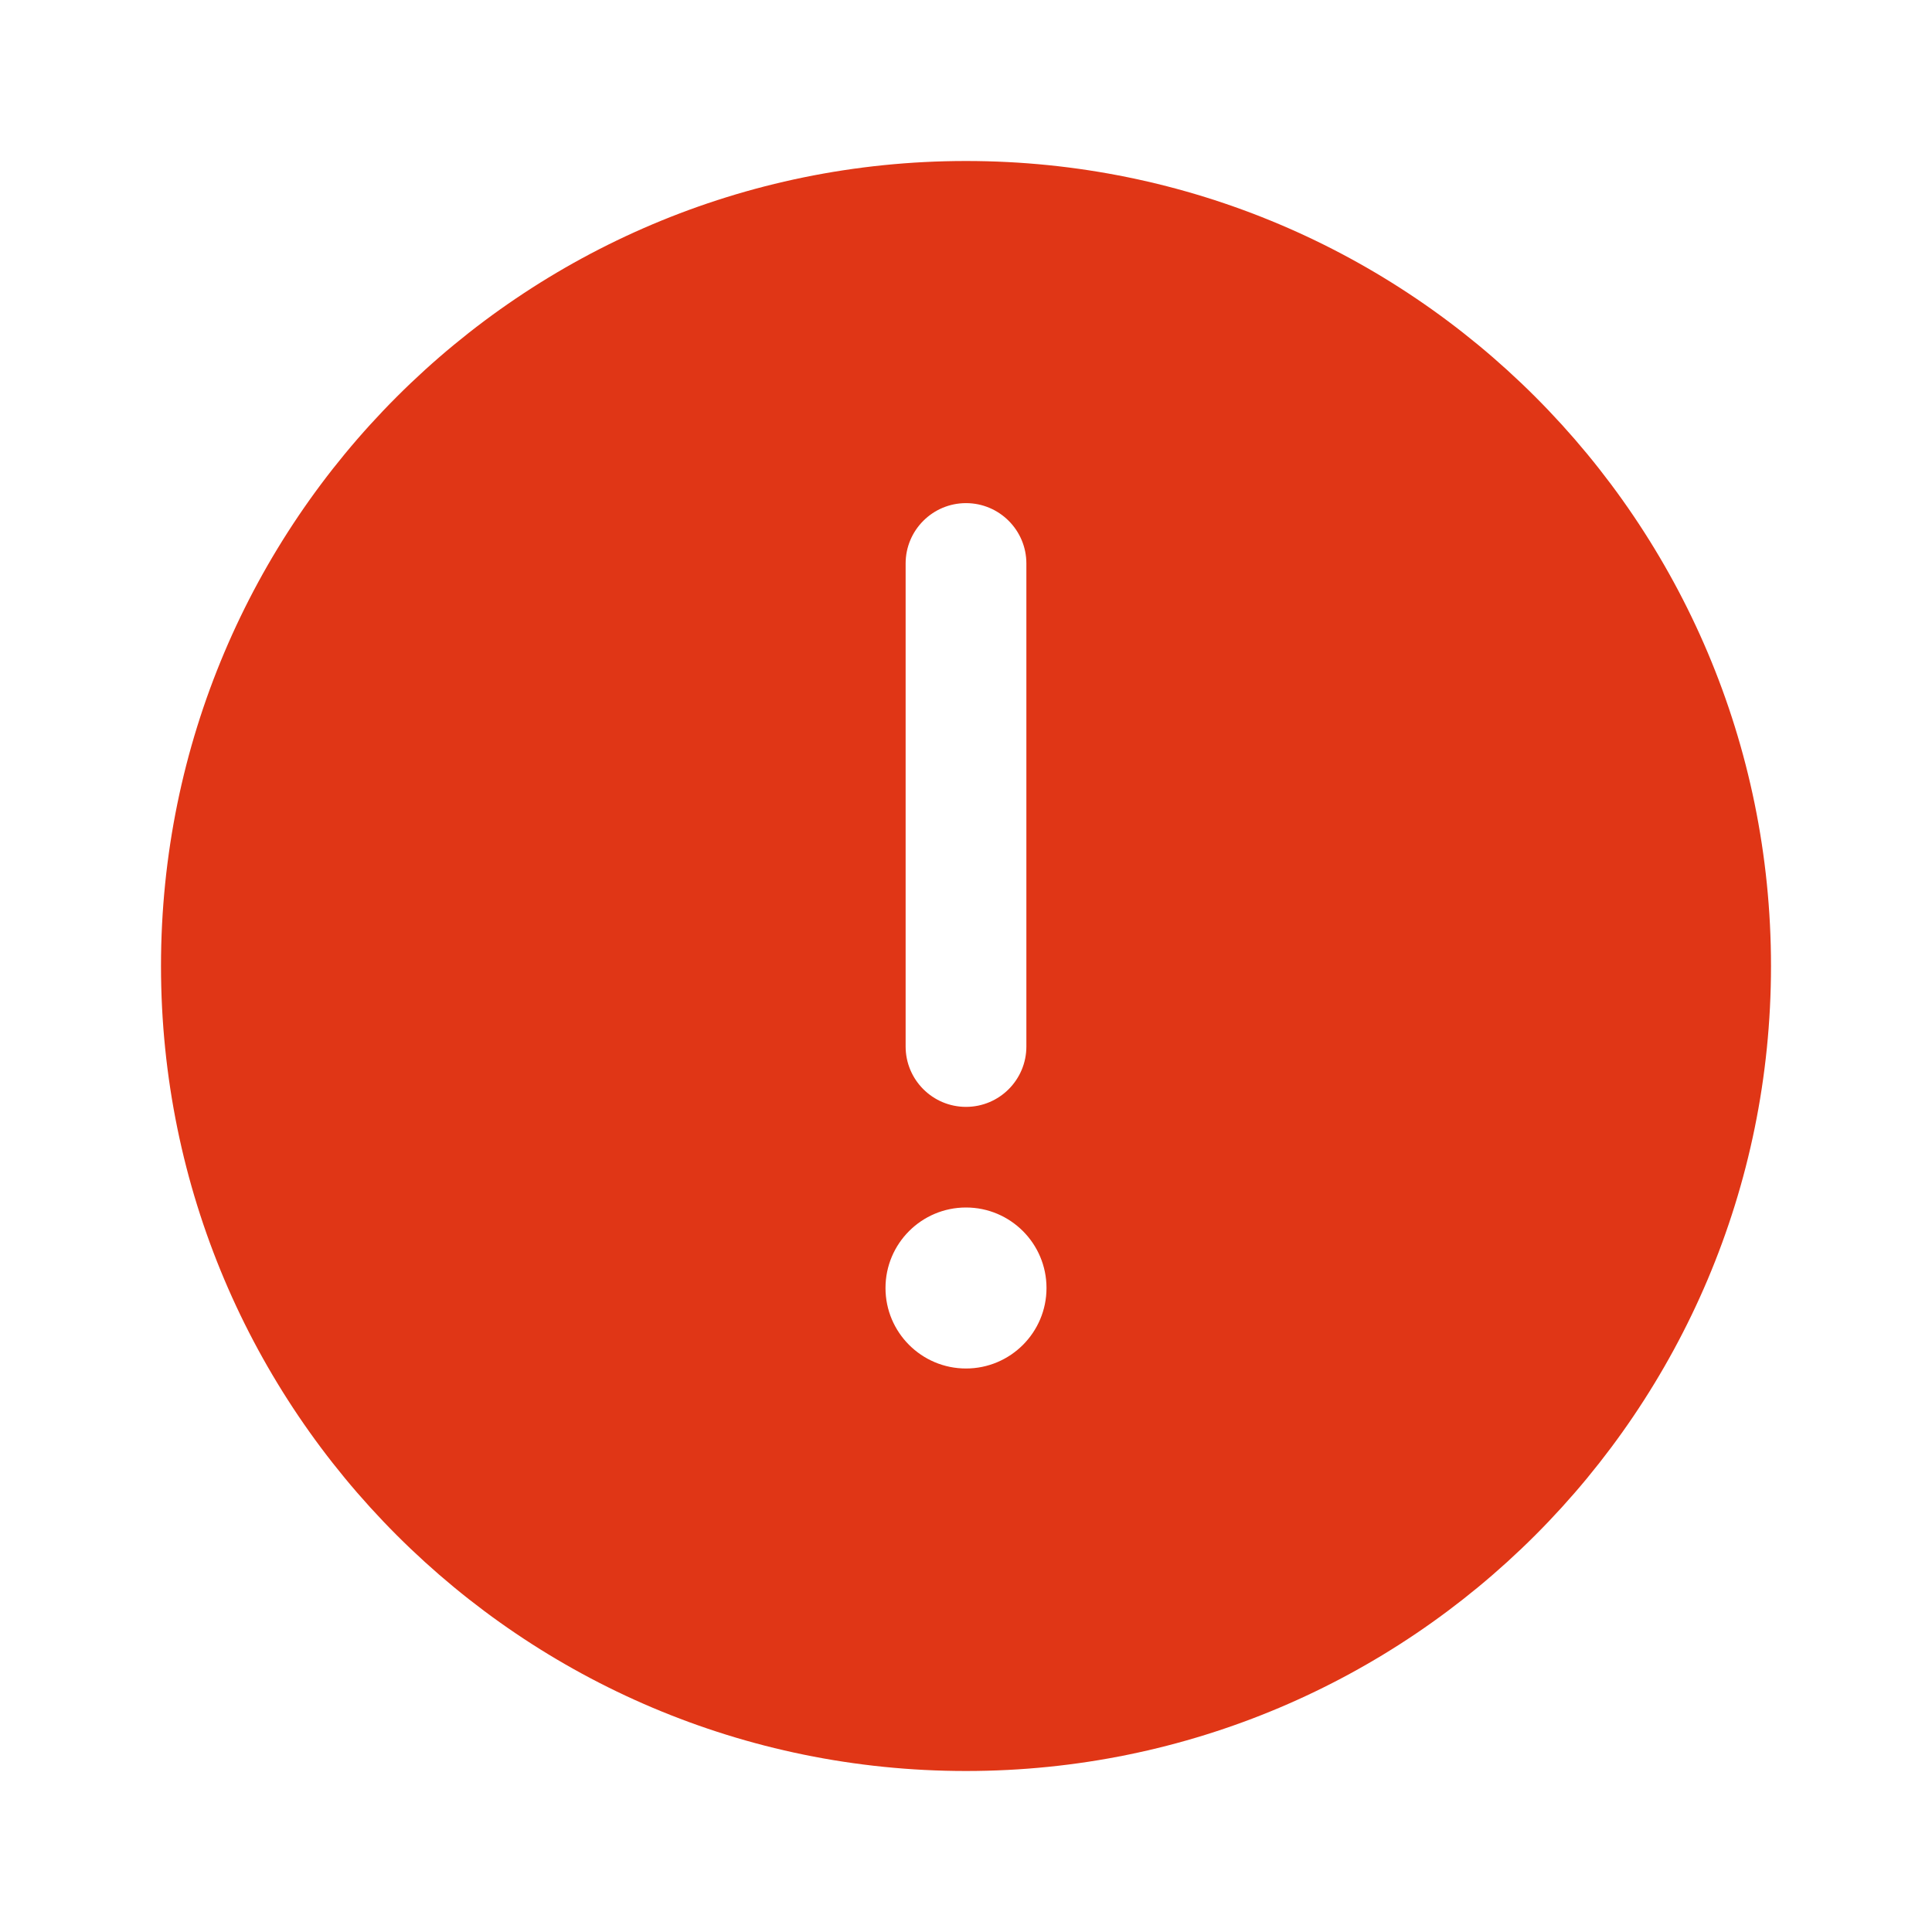
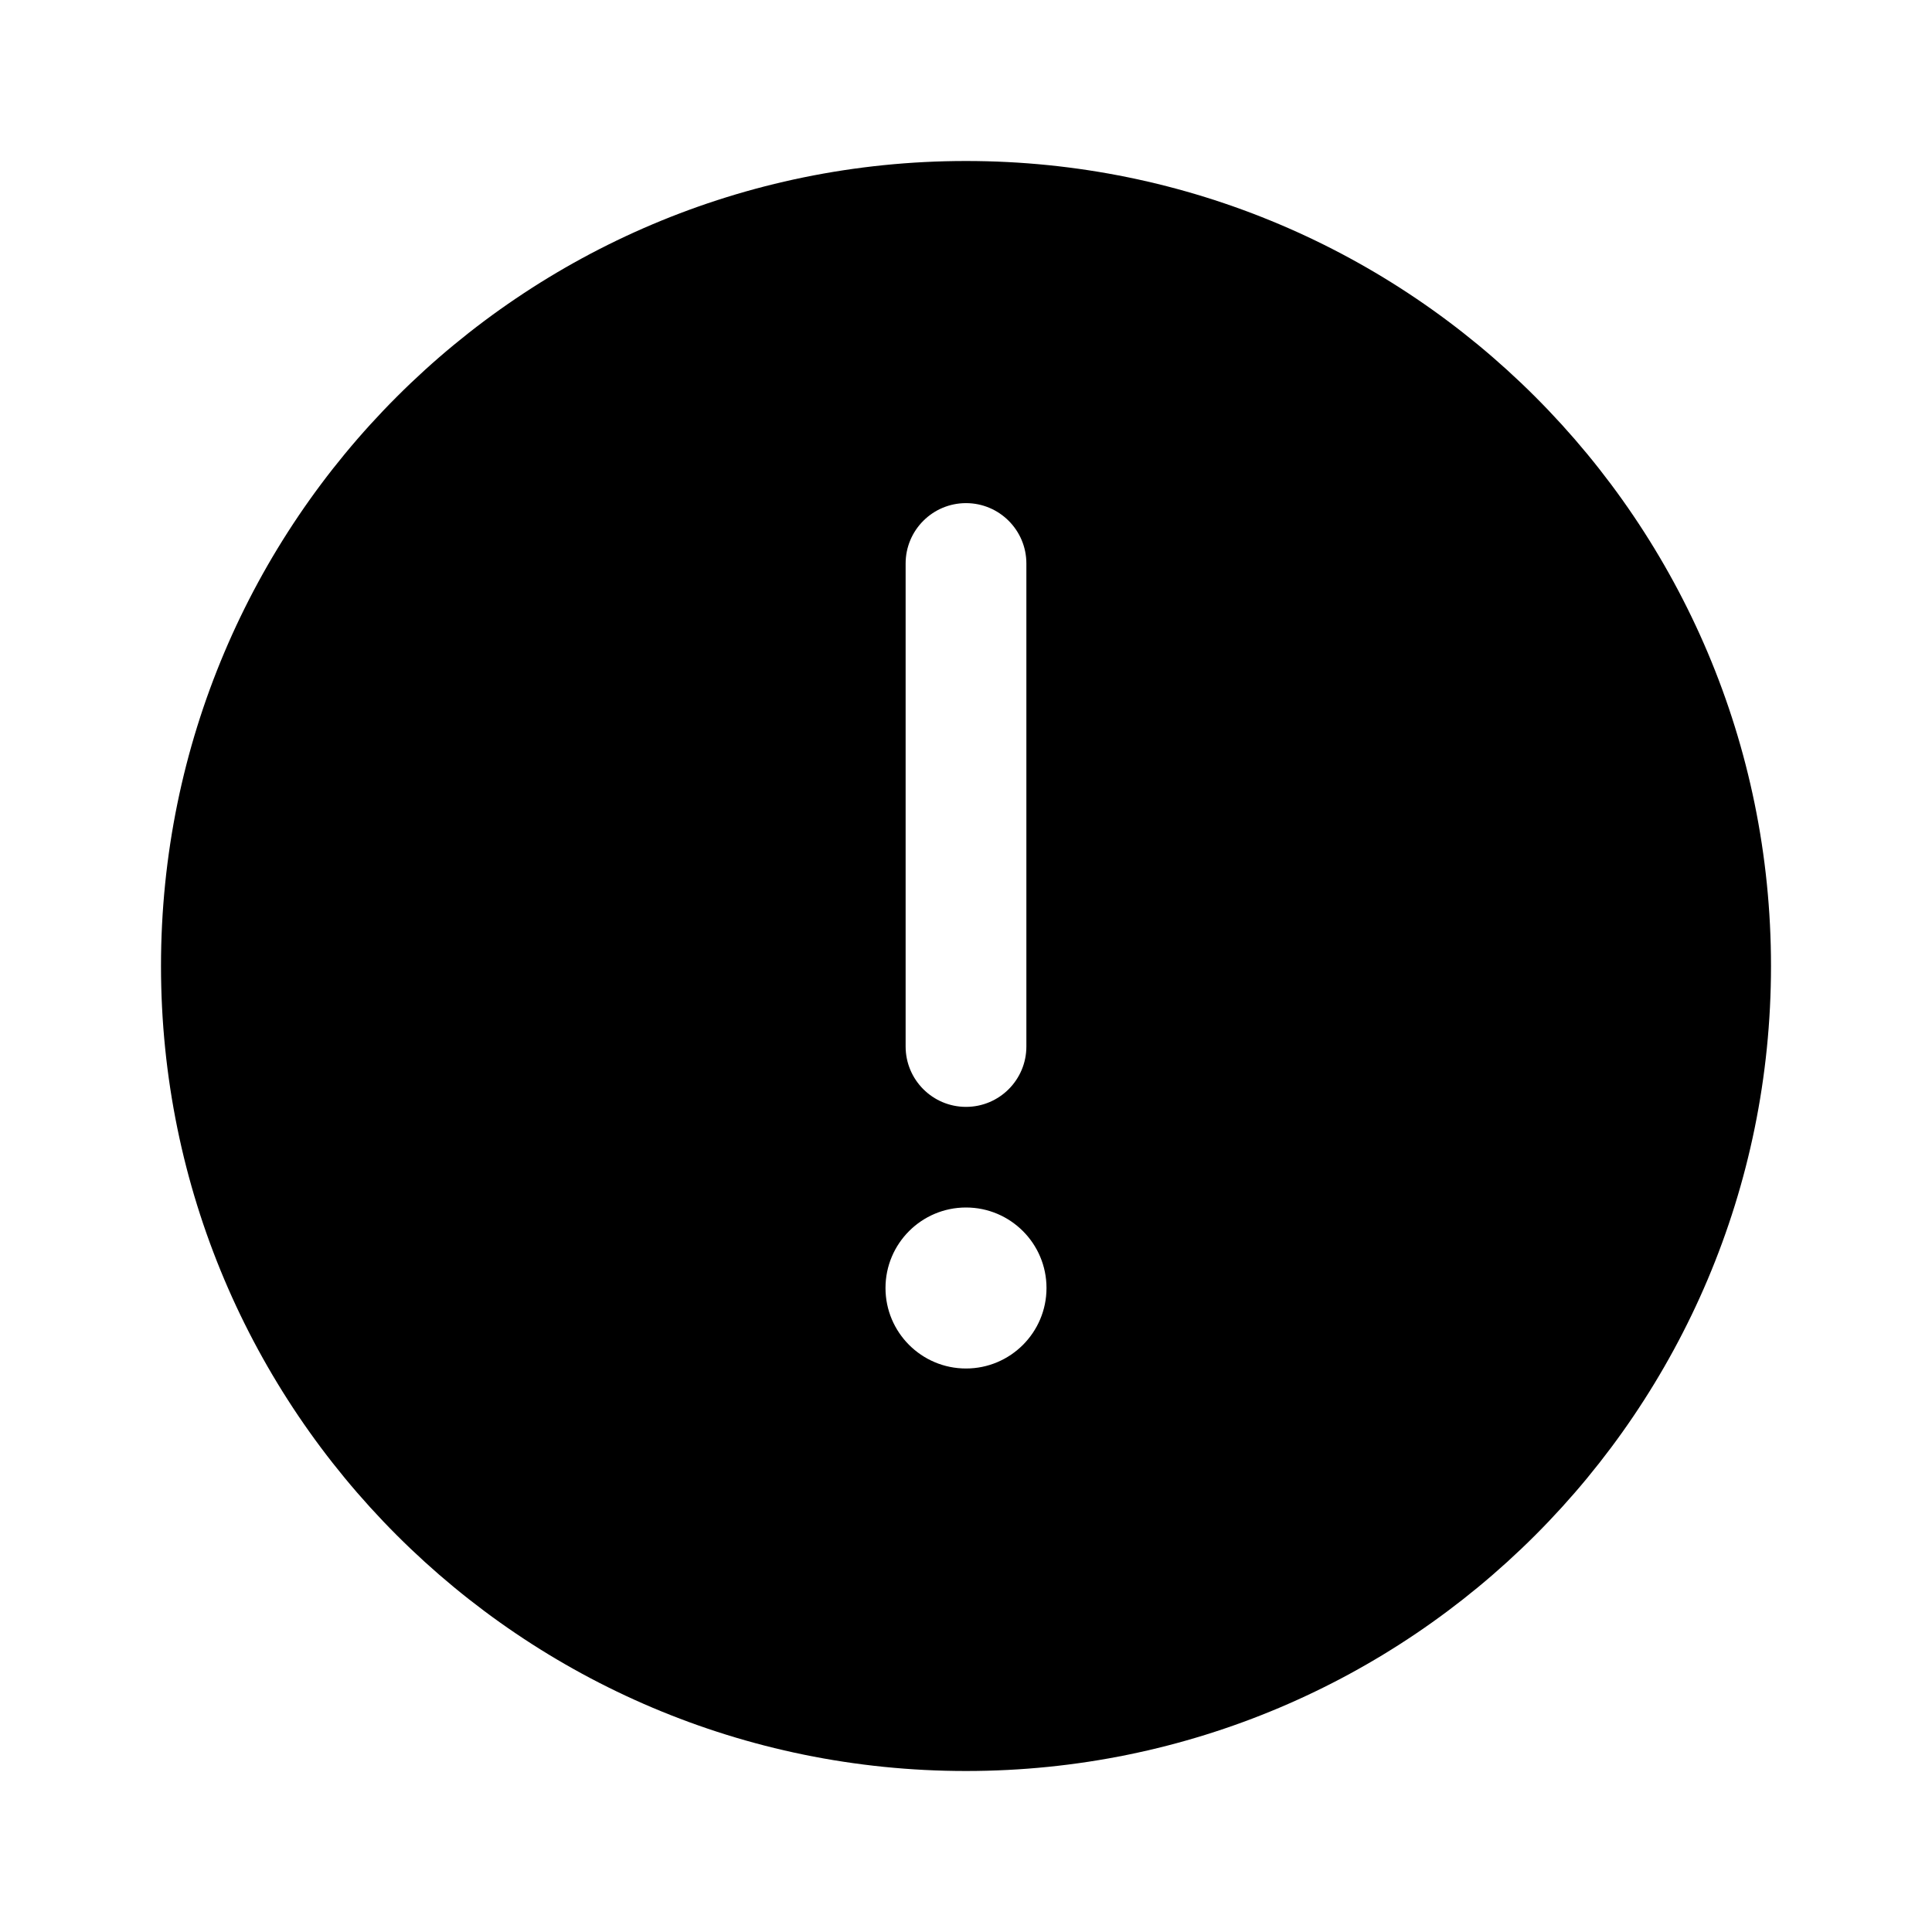
- <svg xmlns="http://www.w3.org/2000/svg" width="24" height="24" viewBox="0 0 24 24" fill="none">
+ <svg xmlns="http://www.w3.org/2000/svg" width="24" height="24" viewBox="0 0 24 24">
  <g id="Bold / Essentional, UI / Danger Circle">
-     <path id="Vector" fill-rule="evenodd" clip-rule="evenodd" d="M22 12C22 6.477 17.523 2 12 2C6.477 2 2 6.477 2 12C2 17.523 6.477 22 12 22C17.523 22 22 17.523 22 12ZM12 6.25C12.414 6.25 12.75 6.586 12.75 7V13C12.75 13.414 12.414 13.75 12 13.75C11.586 13.75 11.25 13.414 11.25 13V7C11.25 6.586 11.586 6.25 12 6.25ZM12 17C12.552 17 13 16.552 13 16C13 15.448 12.552 15 12 15C11.448 15 11 15.448 11 16C11 16.552 11.448 17 12 17Z" fill="#E03616" />
+     <path id="Vector" fill-rule="evenodd" clip-rule="evenodd" d="M22 12C22 6.477 17.523 2 12 2C6.477 2 2 6.477 2 12C2 17.523 6.477 22 12 22C17.523 22 22 17.523 22 12ZM12 6.25C12.414 6.25 12.75 6.586 12.75 7V13C12.75 13.414 12.414 13.75 12 13.75C11.586 13.75 11.25 13.414 11.25 13V7C11.25 6.586 11.586 6.25 12 6.25ZM12 17C12.552 17 13 16.552 13 16C13 15.448 12.552 15 12 15C11.448 15 11 15.448 11 16C11 16.552 11.448 17 12 17Z" />
  </g>
</svg>
